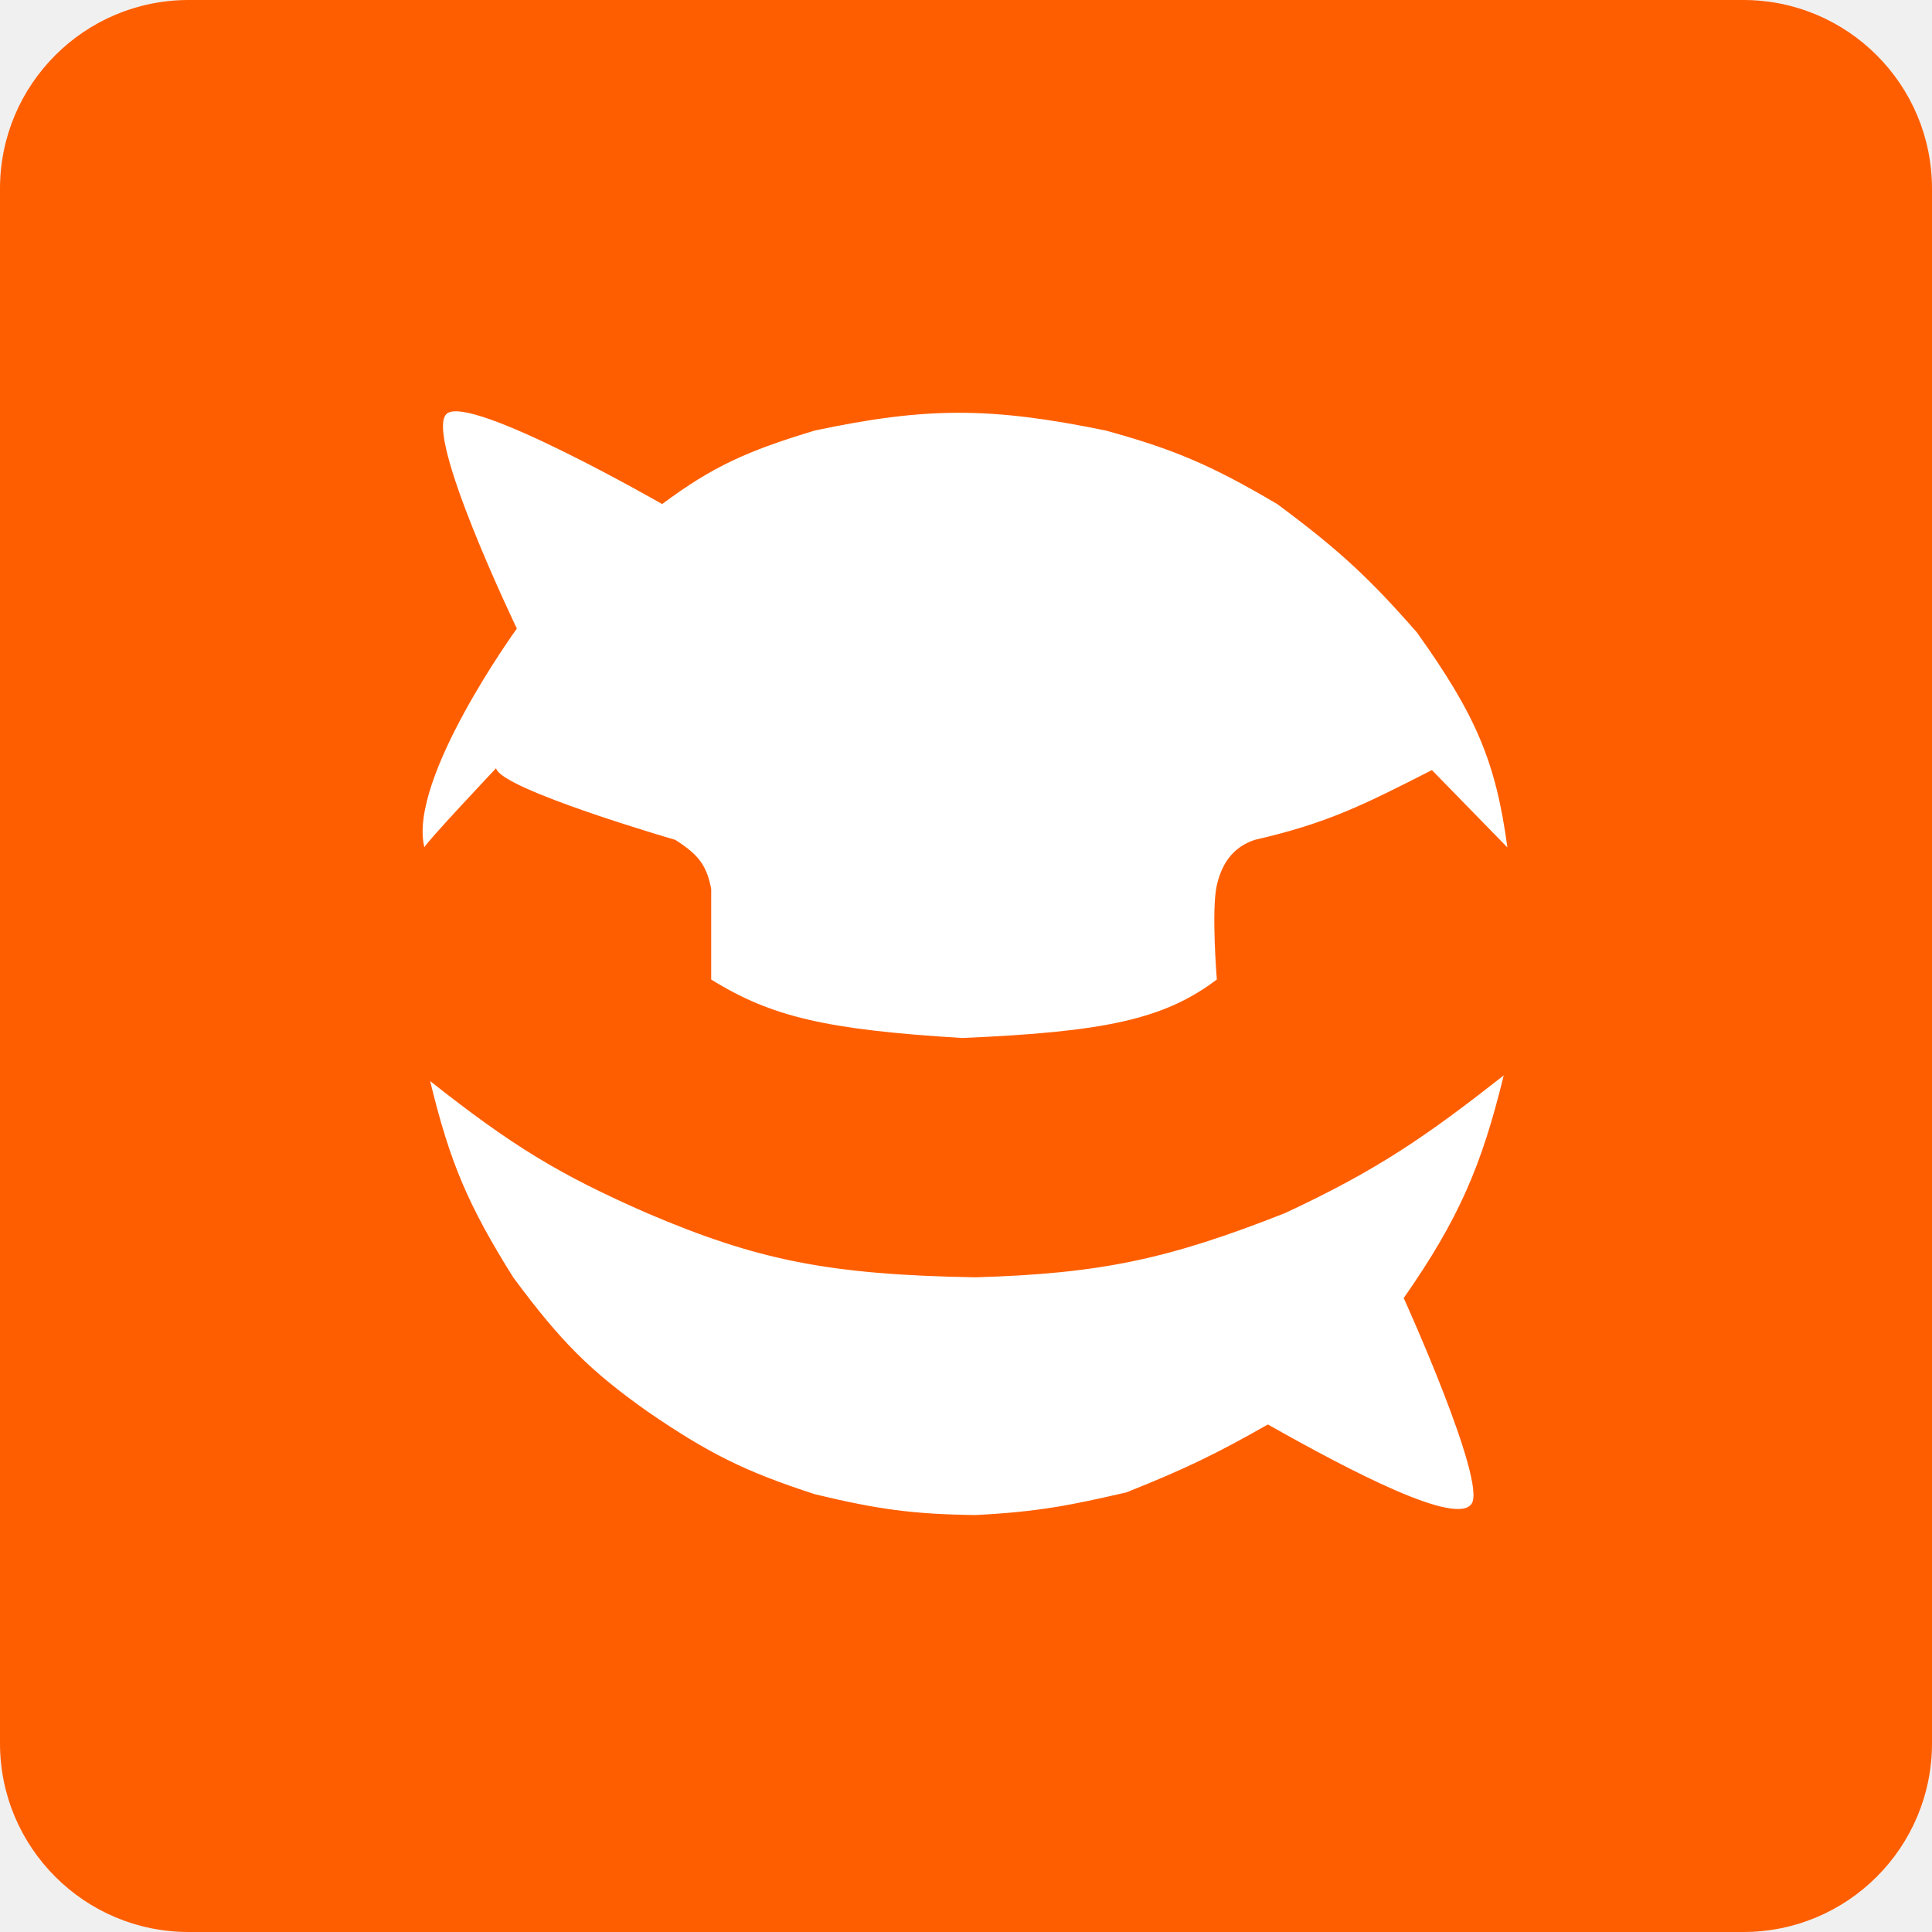
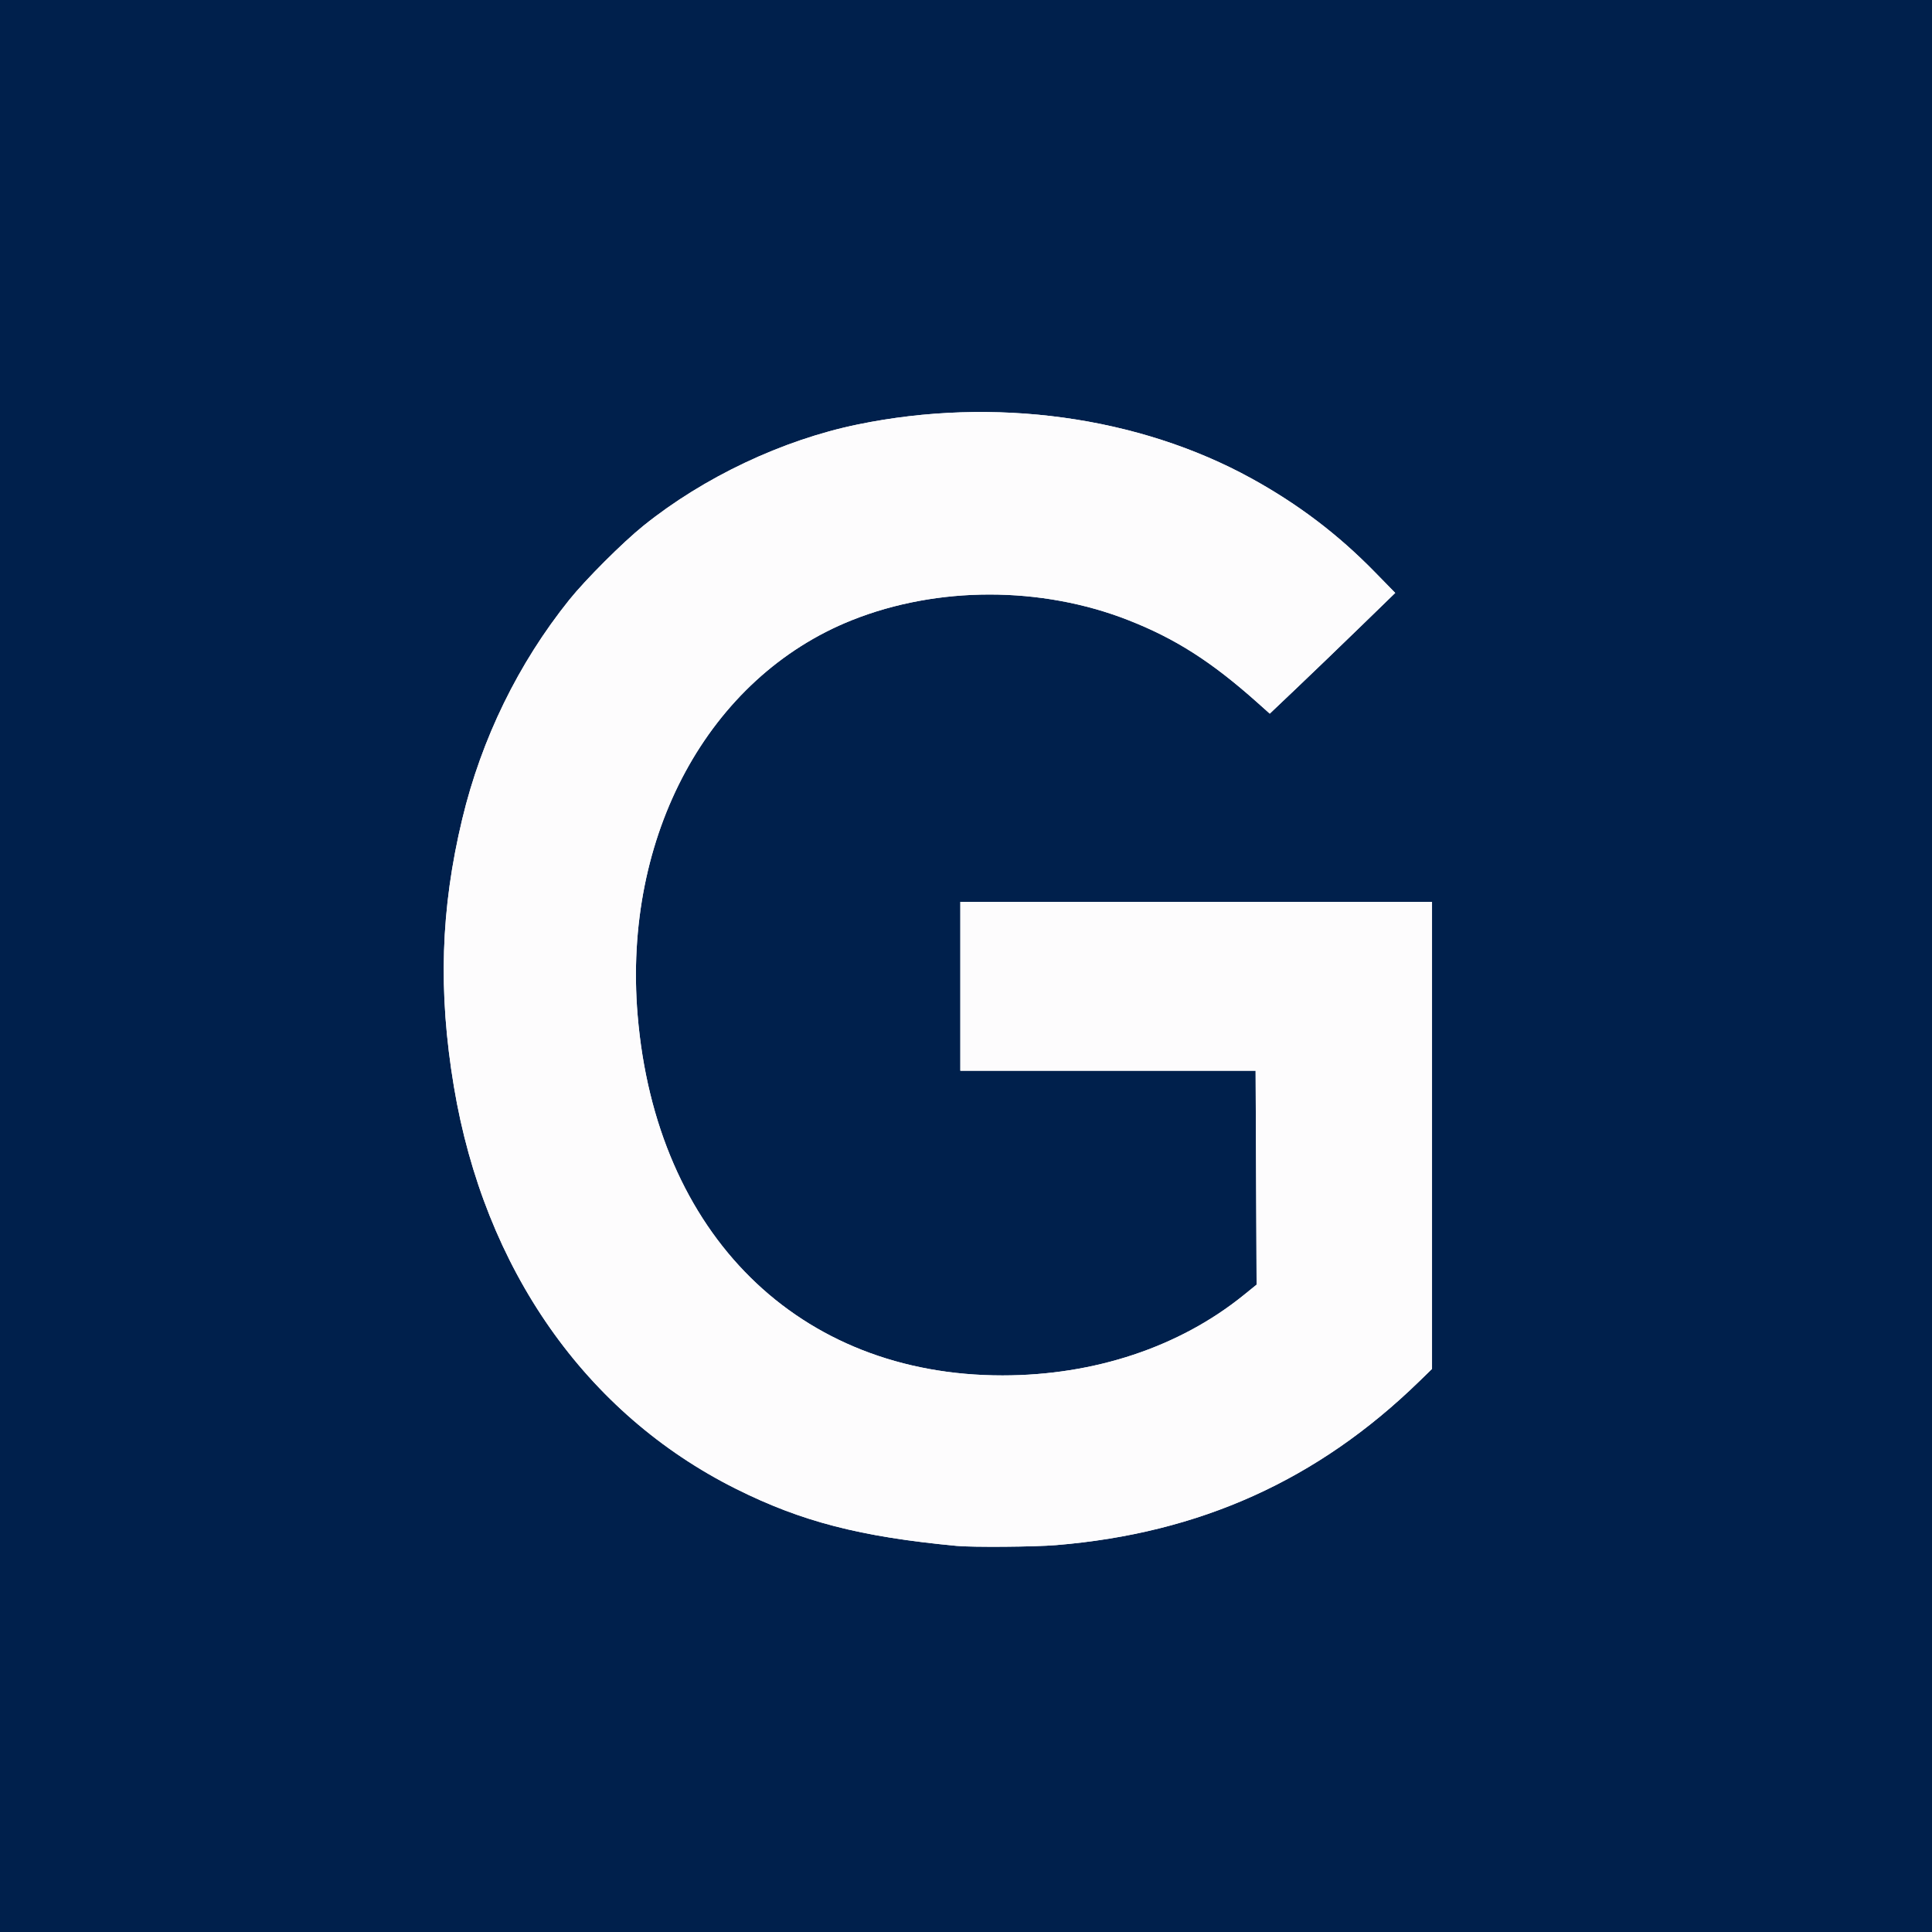
- <svg xmlns="http://www.w3.org/2000/svg" width="512" height="512" viewBox="0 0 512 512" fill="none" version="1.1" id="svg8">
-   <defs id="defs12" />
-   <rect width="512" height="512" rx="50" fill="#FF5E00" id="rect2" />
-   <path d="M136.974 166.579C136.974 166.579 107.974 206.579 112.474 224.58C112.319 223.882 131.474 203.579 131.474 203.579C132.474 209.079 178.974 222.58 178.974 222.58C185.148 226.515 187.276 229.341 188.474 235.58V259.58C204.537 269.574 219.292 272.89 254.974 275.08C292.887 273.464 308.546 270.106 322.474 259.58C322.474 259.58 320.974 241.079 322.474 234.579C323.974 228.079 327.303 224.362 332.474 222.58C351.767 218.166 361.29 213.337 379.474 204.079L399.474 224.58C396.435 202.04 391.212 189.564 375.474 167.58C362.98 153.302 354.969 145.814 338.474 133.58C320.542 122.984 310.592 118.939 292.974 114.08C262.394 107.818 245.536 107.837 215.974 114.08C197.861 119.541 188.833 123.661 175.474 133.58C175.474 133.58 124.974 104.579 118.474 109.579C111.974 114.579 136.974 166.579 136.974 166.579Z" fill="white" id="path4" />
-   <path d="M171.5 321.5C148.272 311.332 135.686 303.651 114 286.5C119.214 308.087 124.076 319.453 136 338.5C148.706 355.695 156.513 363.368 171.5 374C187.708 385.124 197.428 389.987 216 396C232.684 400.01 241.987 401.288 258.5 401.5C275.337 400.657 284.074 398.822 298.5 395.5C314.412 389.159 322.518 385.161 336 377.5C358.355 390.12 386 404.5 390 398.5C394 392.5 372 344 372 344C386.673 322.985 392.675 308.833 398.5 285C378.414 300.757 365.365 309.951 340.5 321.5C309.742 333.632 291.828 337.528 258.5 338.5C219.673 337.823 200.725 333.981 171.5 321.5Z" fill="white" id="path6" />
+ <svg xmlns="http://www.w3.org/2000/svg" width="1024" height="1024" viewBox="0 0 1024 1024">
+   <g>
+     <path d="M 0.00 0.00 L 1024.00 0.00 L 1024.00 1024.00 L 0.00 1024.00 ZM 507.00 819.35 C515.52,820.15 548.03,819.91 559.70,818.95 C635.90,812.70 698.45,784.50 752.25,732.12 L 759.00 725.55 L 759.00 478.00 L 509.00 478.00 L 509.00 567.50 L 665.50 567.50 L 666.02 680.90 L 659.07 686.52 C625.06,714.00 579.97,728.99 531.36,729.00 C423.32,729.01 347.64,654.28 337.95,538.00 C330.02,442.94 375.57,359.01 451.54,328.70 C496.91,310.59 551.84,310.58 598.00,328.68 C622.98,338.47 642.09,350.68 666.42,372.37 L 673.00 378.25 L 687.25 364.71 C695.09,357.27 710.05,342.87 720.50,332.72 L 739.50 314.26 L 728.50 303.01 C709.14,283.22 688.14,267.28 663.50,253.69 C603.54,220.62 526.83,210.09 454.54,224.99 C414.70,233.20 372.99,252.92 341.01,278.67 C329.98,287.55 310.29,307.23 301.66,318.00 C274.68,351.68 255.22,391.52 245.02,434.00 C233.54,481.76 232.17,525.58 240.57,575.90 C256.72,672.65 310.43,749.27 390.00,789.08 C424.76,806.47 455.92,814.53 507.00,819.35 Z" fill="rgb(0,32,76)" />
+     <path d="M 507.00 819.35 C455.92,814.53 424.76,806.47 390.00,789.08 C310.43,749.27 256.72,672.65 240.57,575.90 C232.17,525.58 233.54,481.76 245.02,434.00 C255.22,391.52 274.68,351.68 301.66,318.00 C310.29,307.23 329.98,287.55 341.01,278.67 C372.99,252.92 414.70,233.20 454.54,224.99 C526.83,210.09 603.54,220.62 663.50,253.69 C688.14,267.28 709.14,283.22 728.50,303.01 L 739.50 314.26 L 720.50 332.72 C710.05,342.87 695.09,357.27 687.25,364.71 L 673.00 378.25 L 666.42 372.37 C642.09,350.68 622.98,338.47 598.00,328.68 C551.84,310.58 496.91,310.59 451.54,328.70 C375.57,359.01 330.02,442.94 337.95,538.00 C347.64,654.28 423.32,729.01 531.36,729.00 C579.97,728.99 625.06,714.00 659.07,686.52 L 666.02 680.90 L 665.76 624.20 L 665.50 567.50 L 587.25 567.50 L 509.00 567.50 L 509.00 522.75 L 509.00 478.00 L 634.00 478.00 L 759.00 478.00 L 759.00 601.78 L 759.00 725.55 L 752.25 732.12 C698.45,784.50 635.90,812.70 559.70,818.95 C548.03,819.91 515.52,820.15 507.00,819.35 Z" fill="rgb(253,252,253)" />
+   </g>
</svg>
